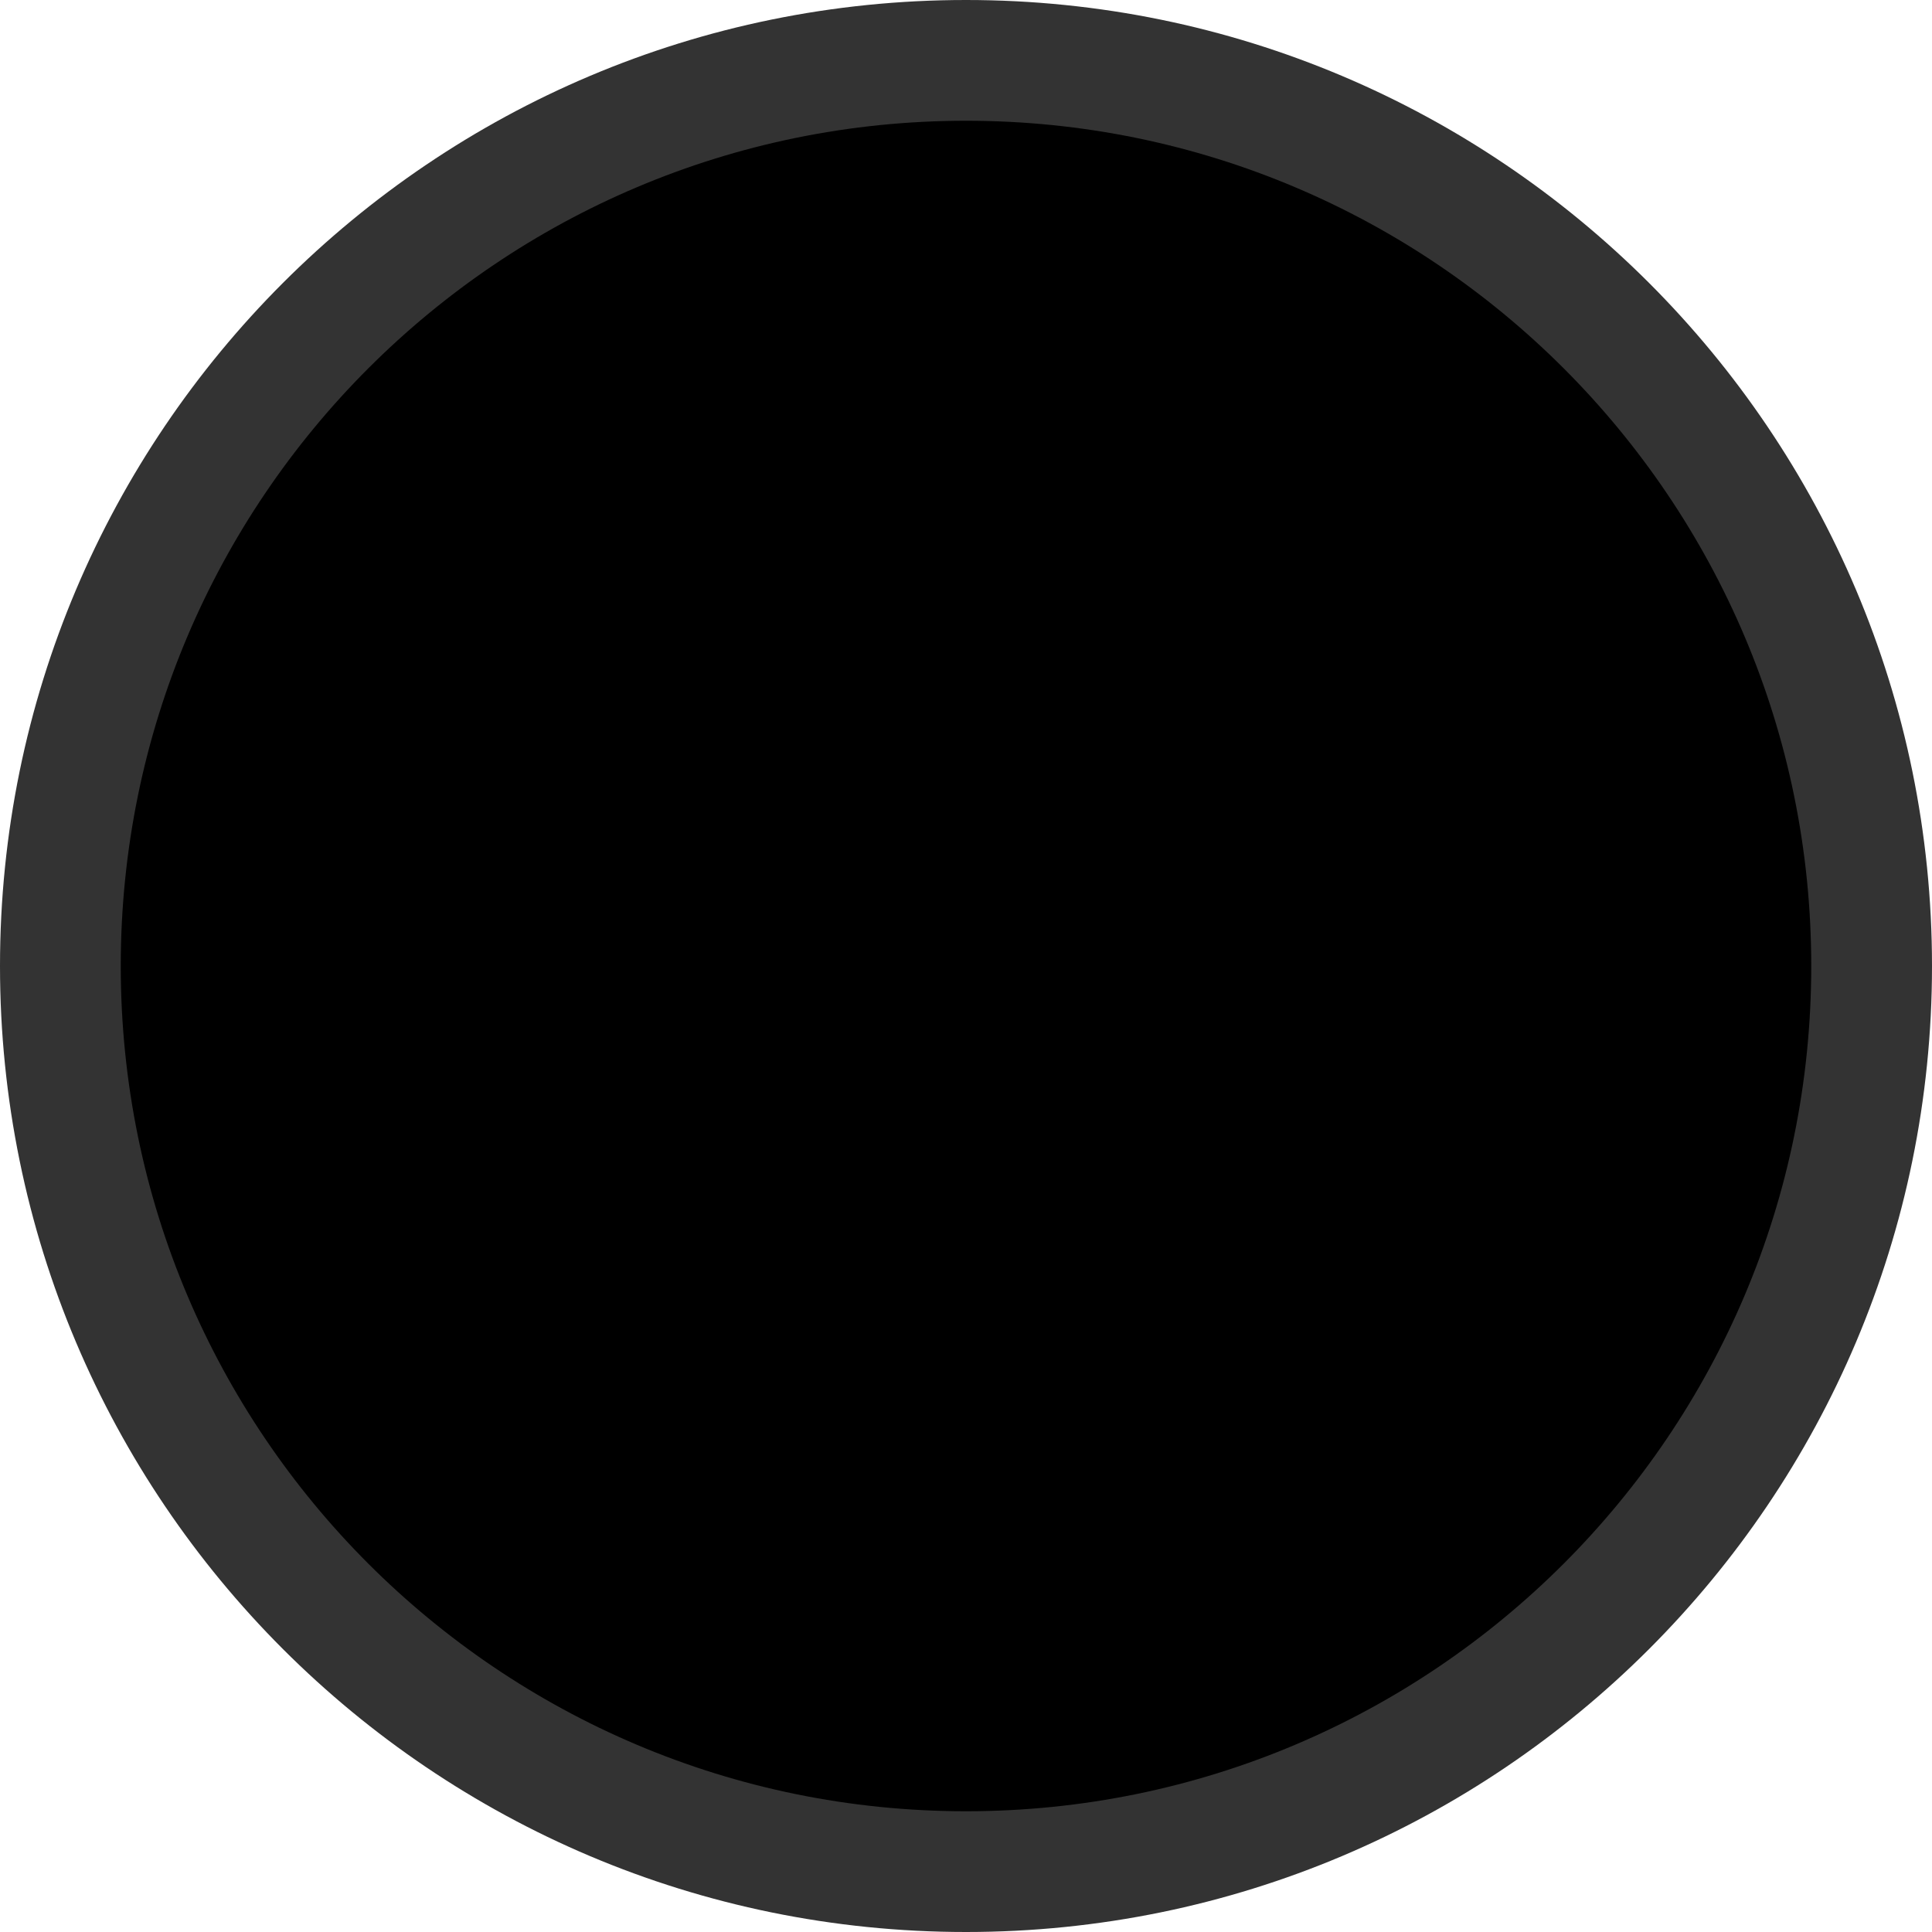
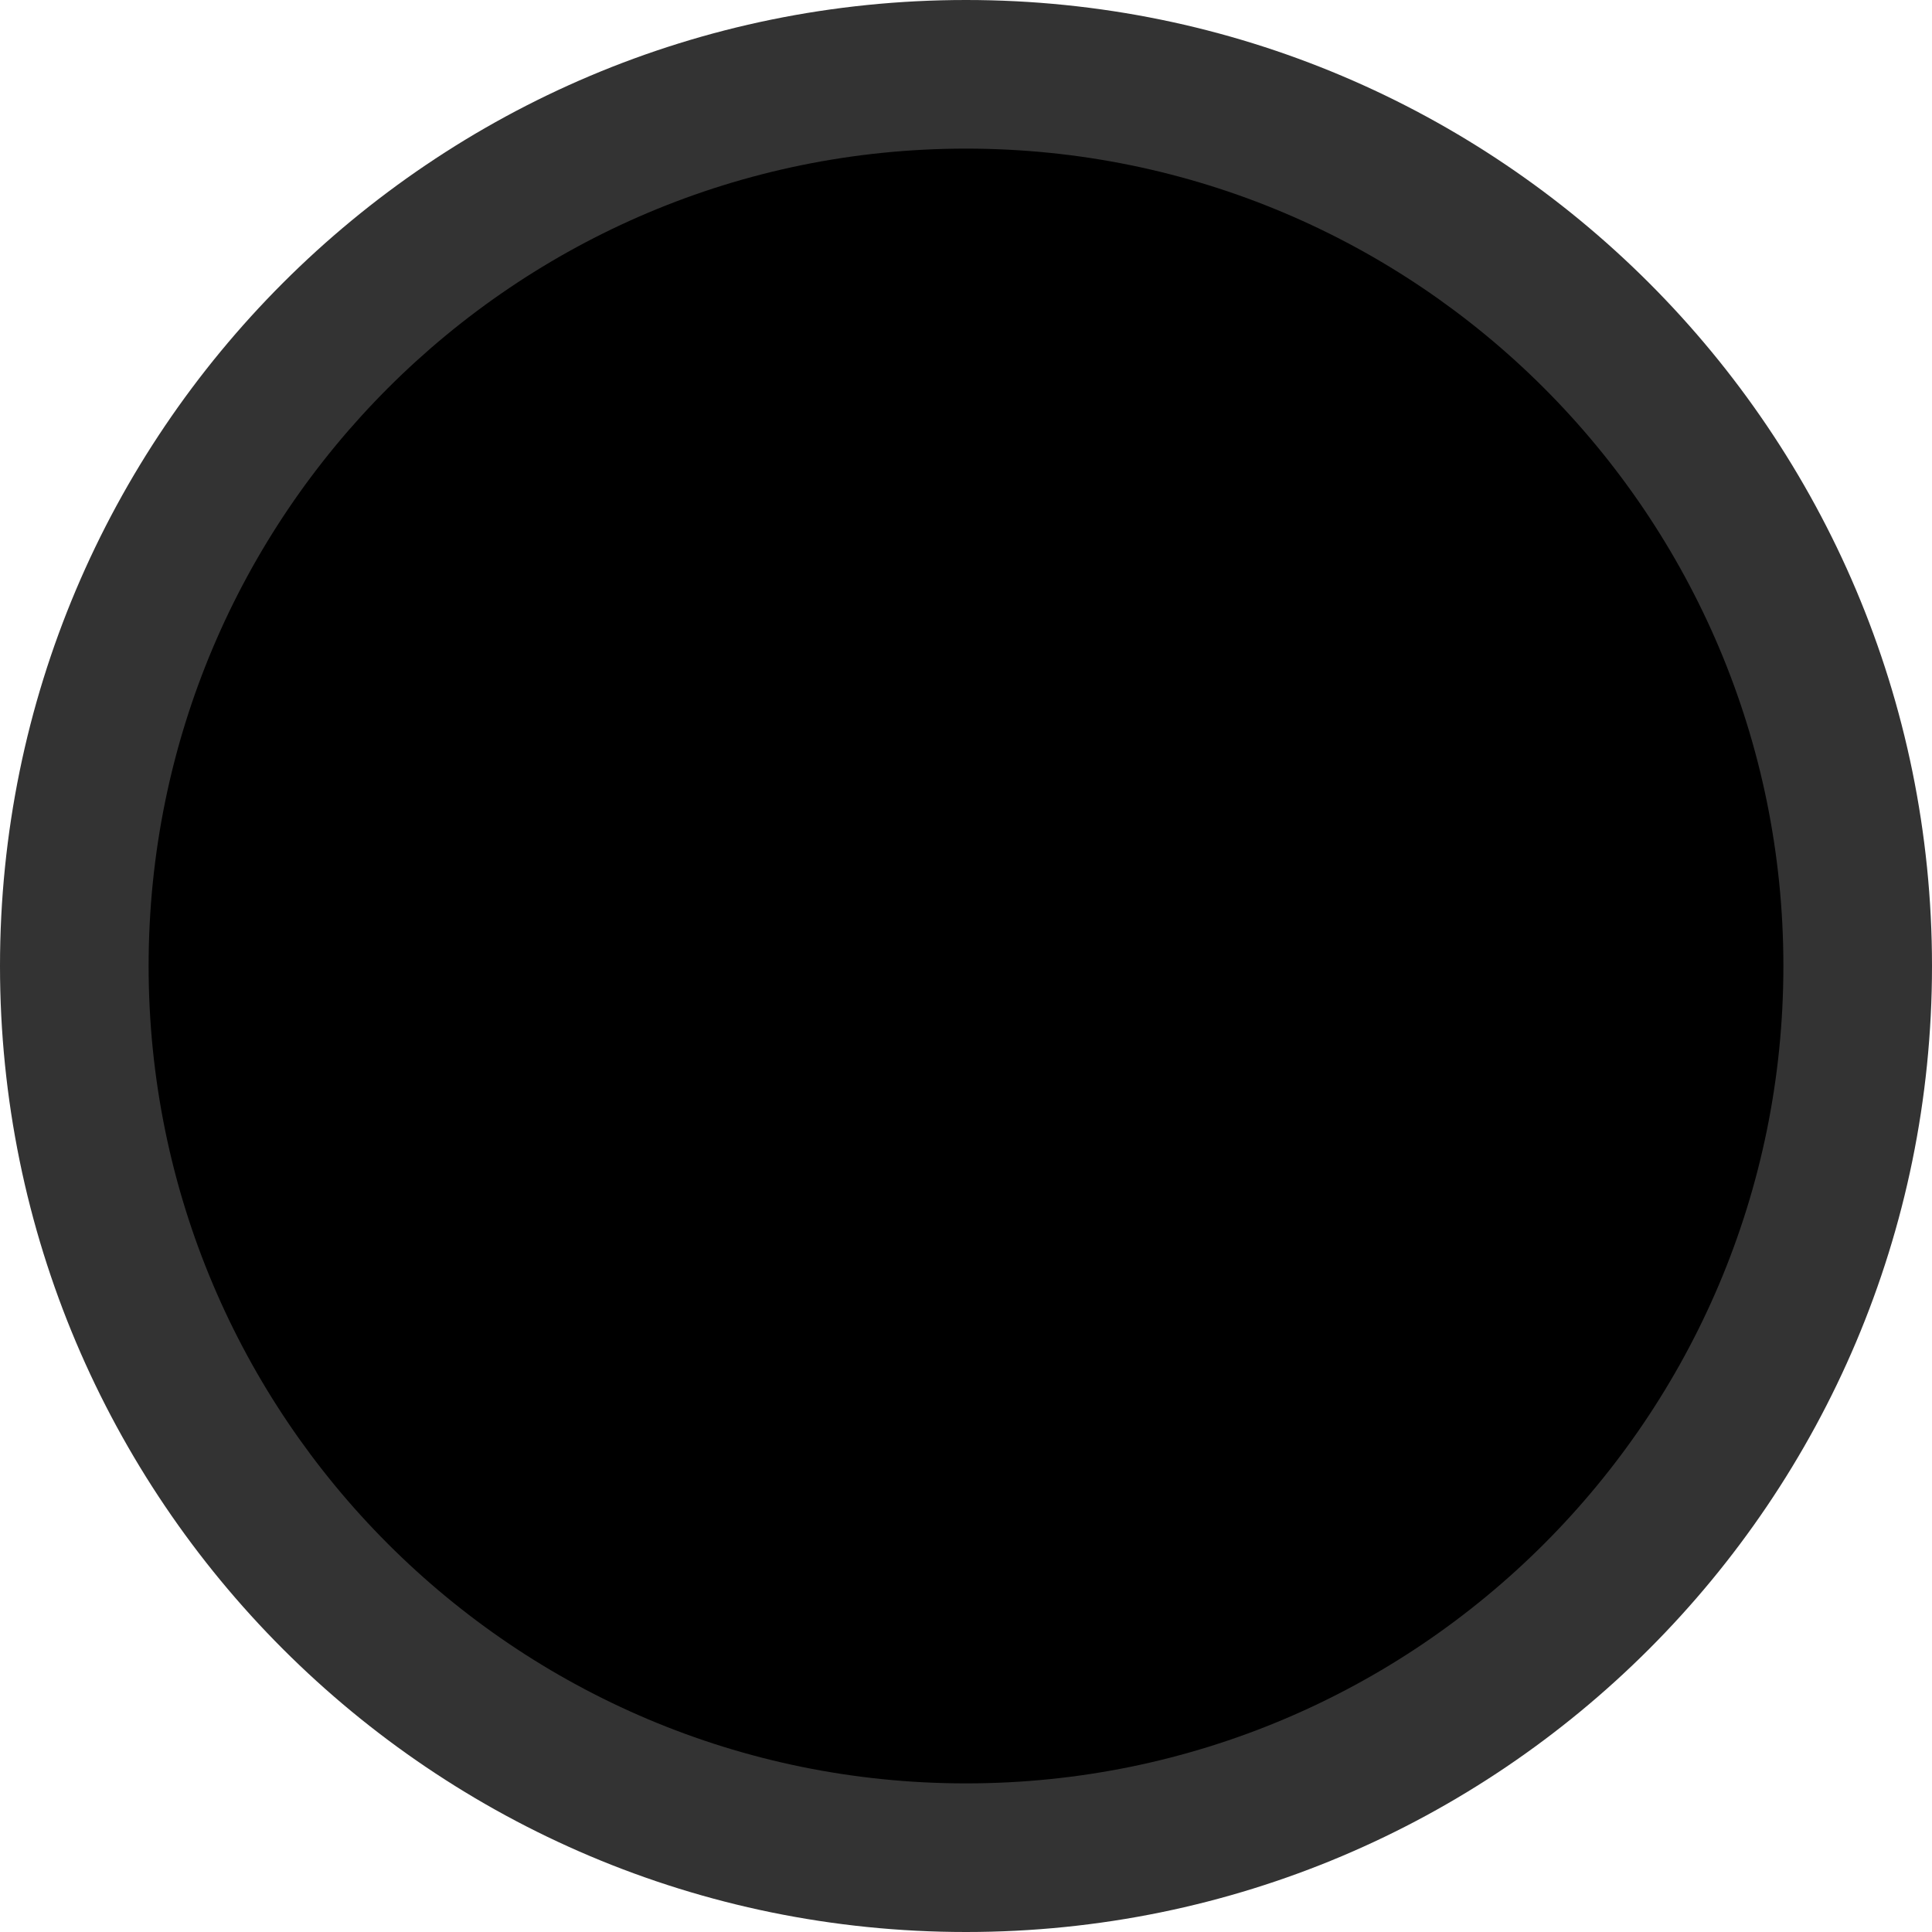
- <svg xmlns="http://www.w3.org/2000/svg" width="64px" height="64px" viewBox="-32 -32 64 64">
-   <circle cx="0" cy="0" r="32" stroke="none" fill="#333" />
-   <circle cx="0" cy="0" r="28" stroke="none" fill="#000" />
+ <svg xmlns="http://www.w3.org/2000/svg" width="52px" height="52px" viewBox="-26 -26 52 52">
+   <circle cx="0" cy="0" r="26" stroke="none" fill="#333" />
+   <circle cx="0" cy="0" r="22" stroke="none" fill="#000" />
</svg>
